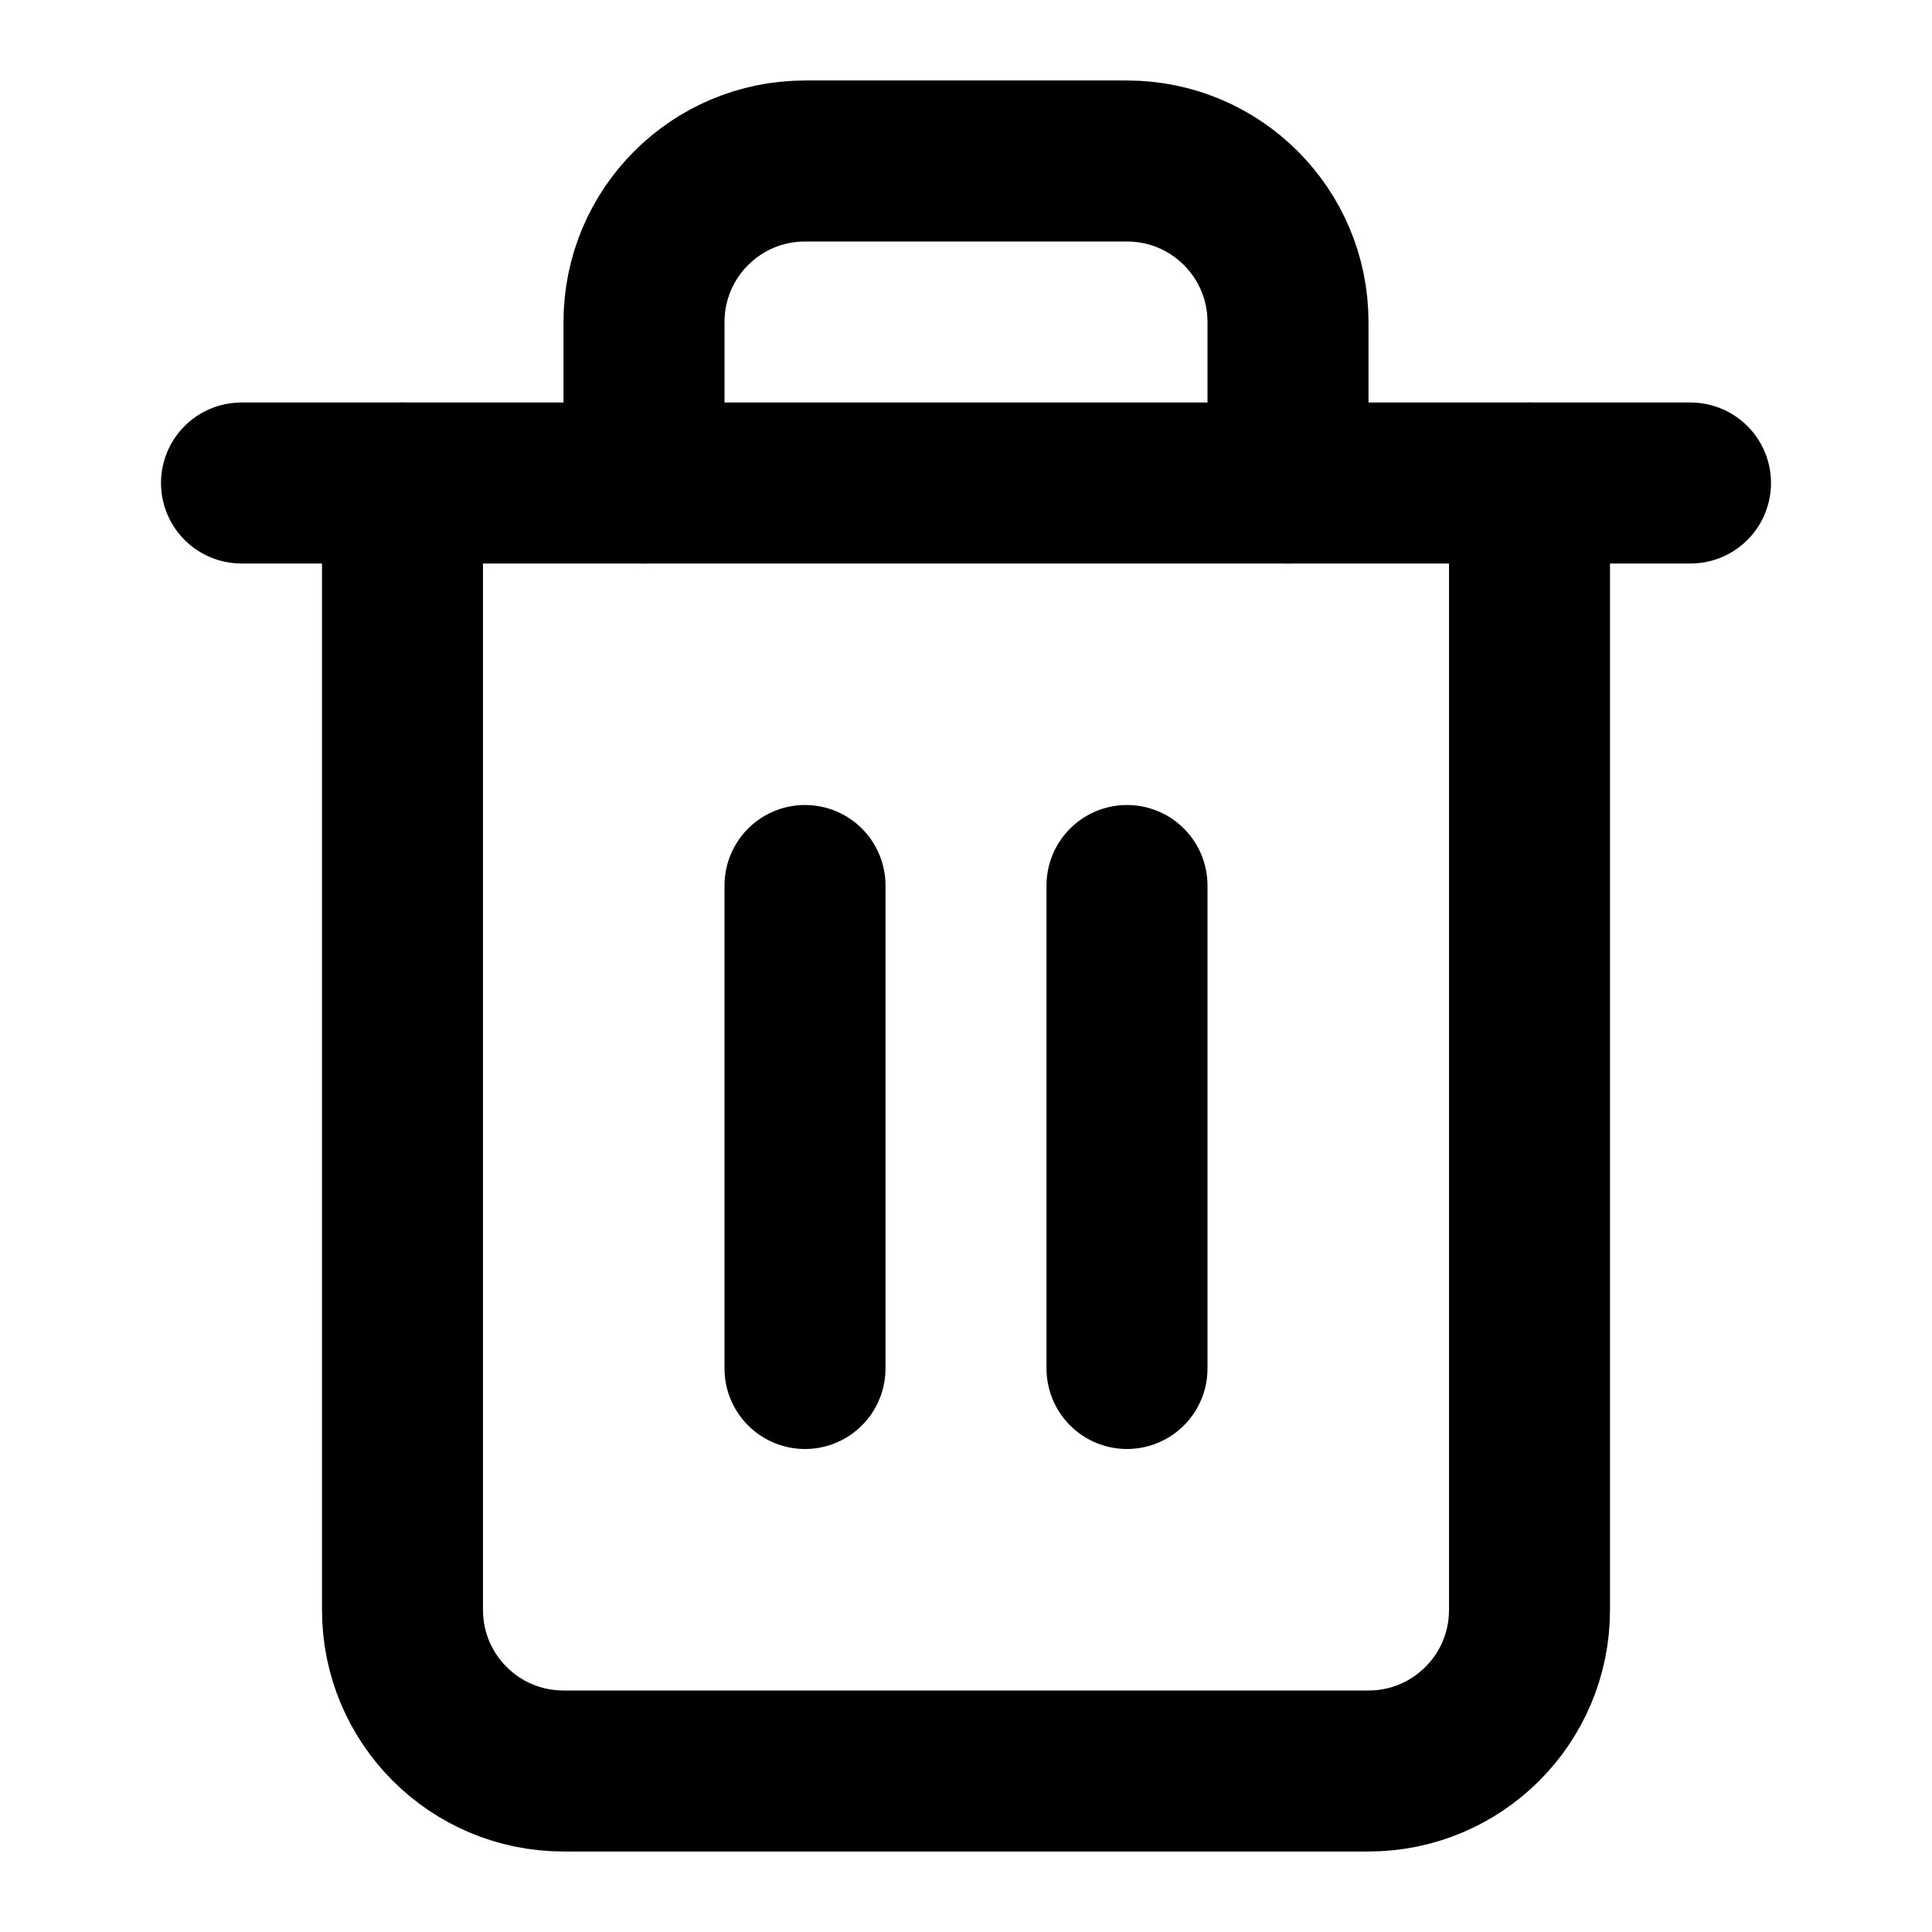
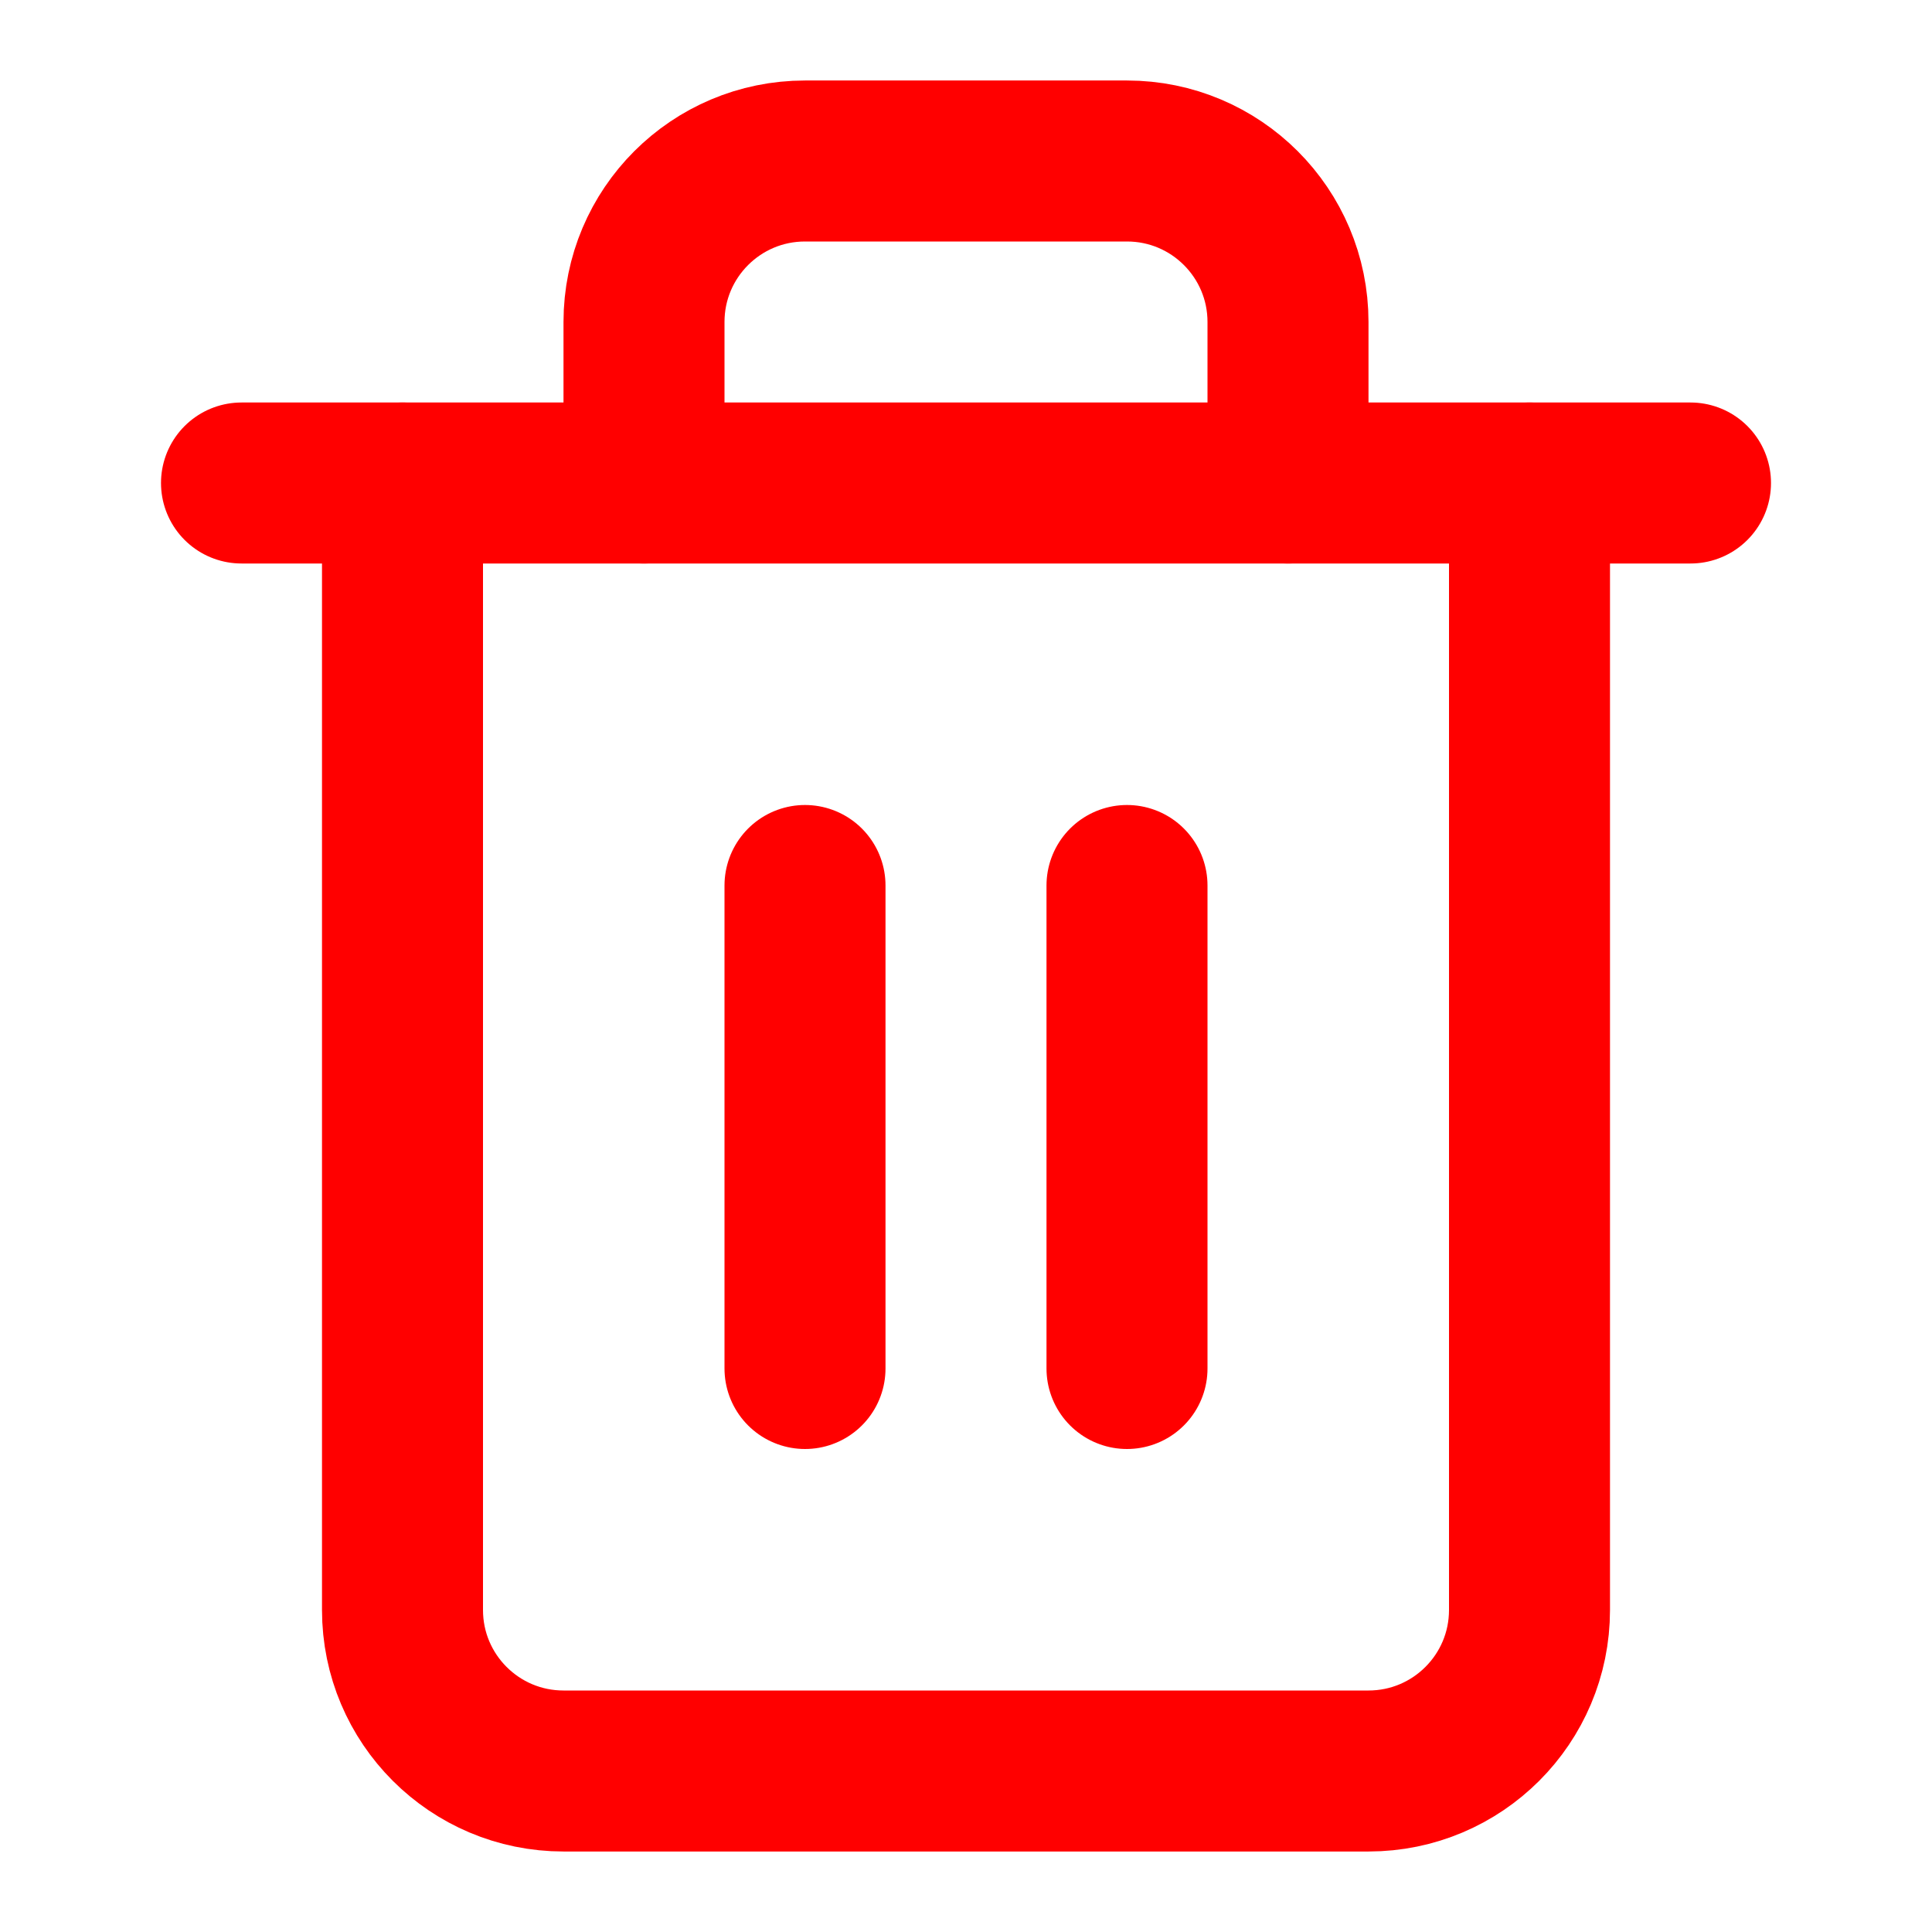
- <svg xmlns="http://www.w3.org/2000/svg" width="24" height="24" viewBox="0 0 24 24" fill="none" stroke="currentColor" stroke-width="2" stroke-linecap="round" stroke-linejoin="round" class="feather feather-trash-2">
+ <svg xmlns="http://www.w3.org/2000/svg" width="24" height="24" viewBox="0 0 24 24" fill="none" stroke="#ff0000" stroke-width="2" stroke-linecap="round" stroke-linejoin="round" class="feather feather-trash-2">
  <polyline points="3 6 5 6 21 6" />
  <path d="M19 6v14a2 2 0 0 1-2 2H7a2 2 0 0 1-2-2V6m3 0V4a2 2 0 0 1 2-2h4a2 2 0 0 1 2 2v2" />
  <line x1="10" y1="11" x2="10" y2="17" />
  <line x1="14" y1="11" x2="14" y2="17" />
</svg>
